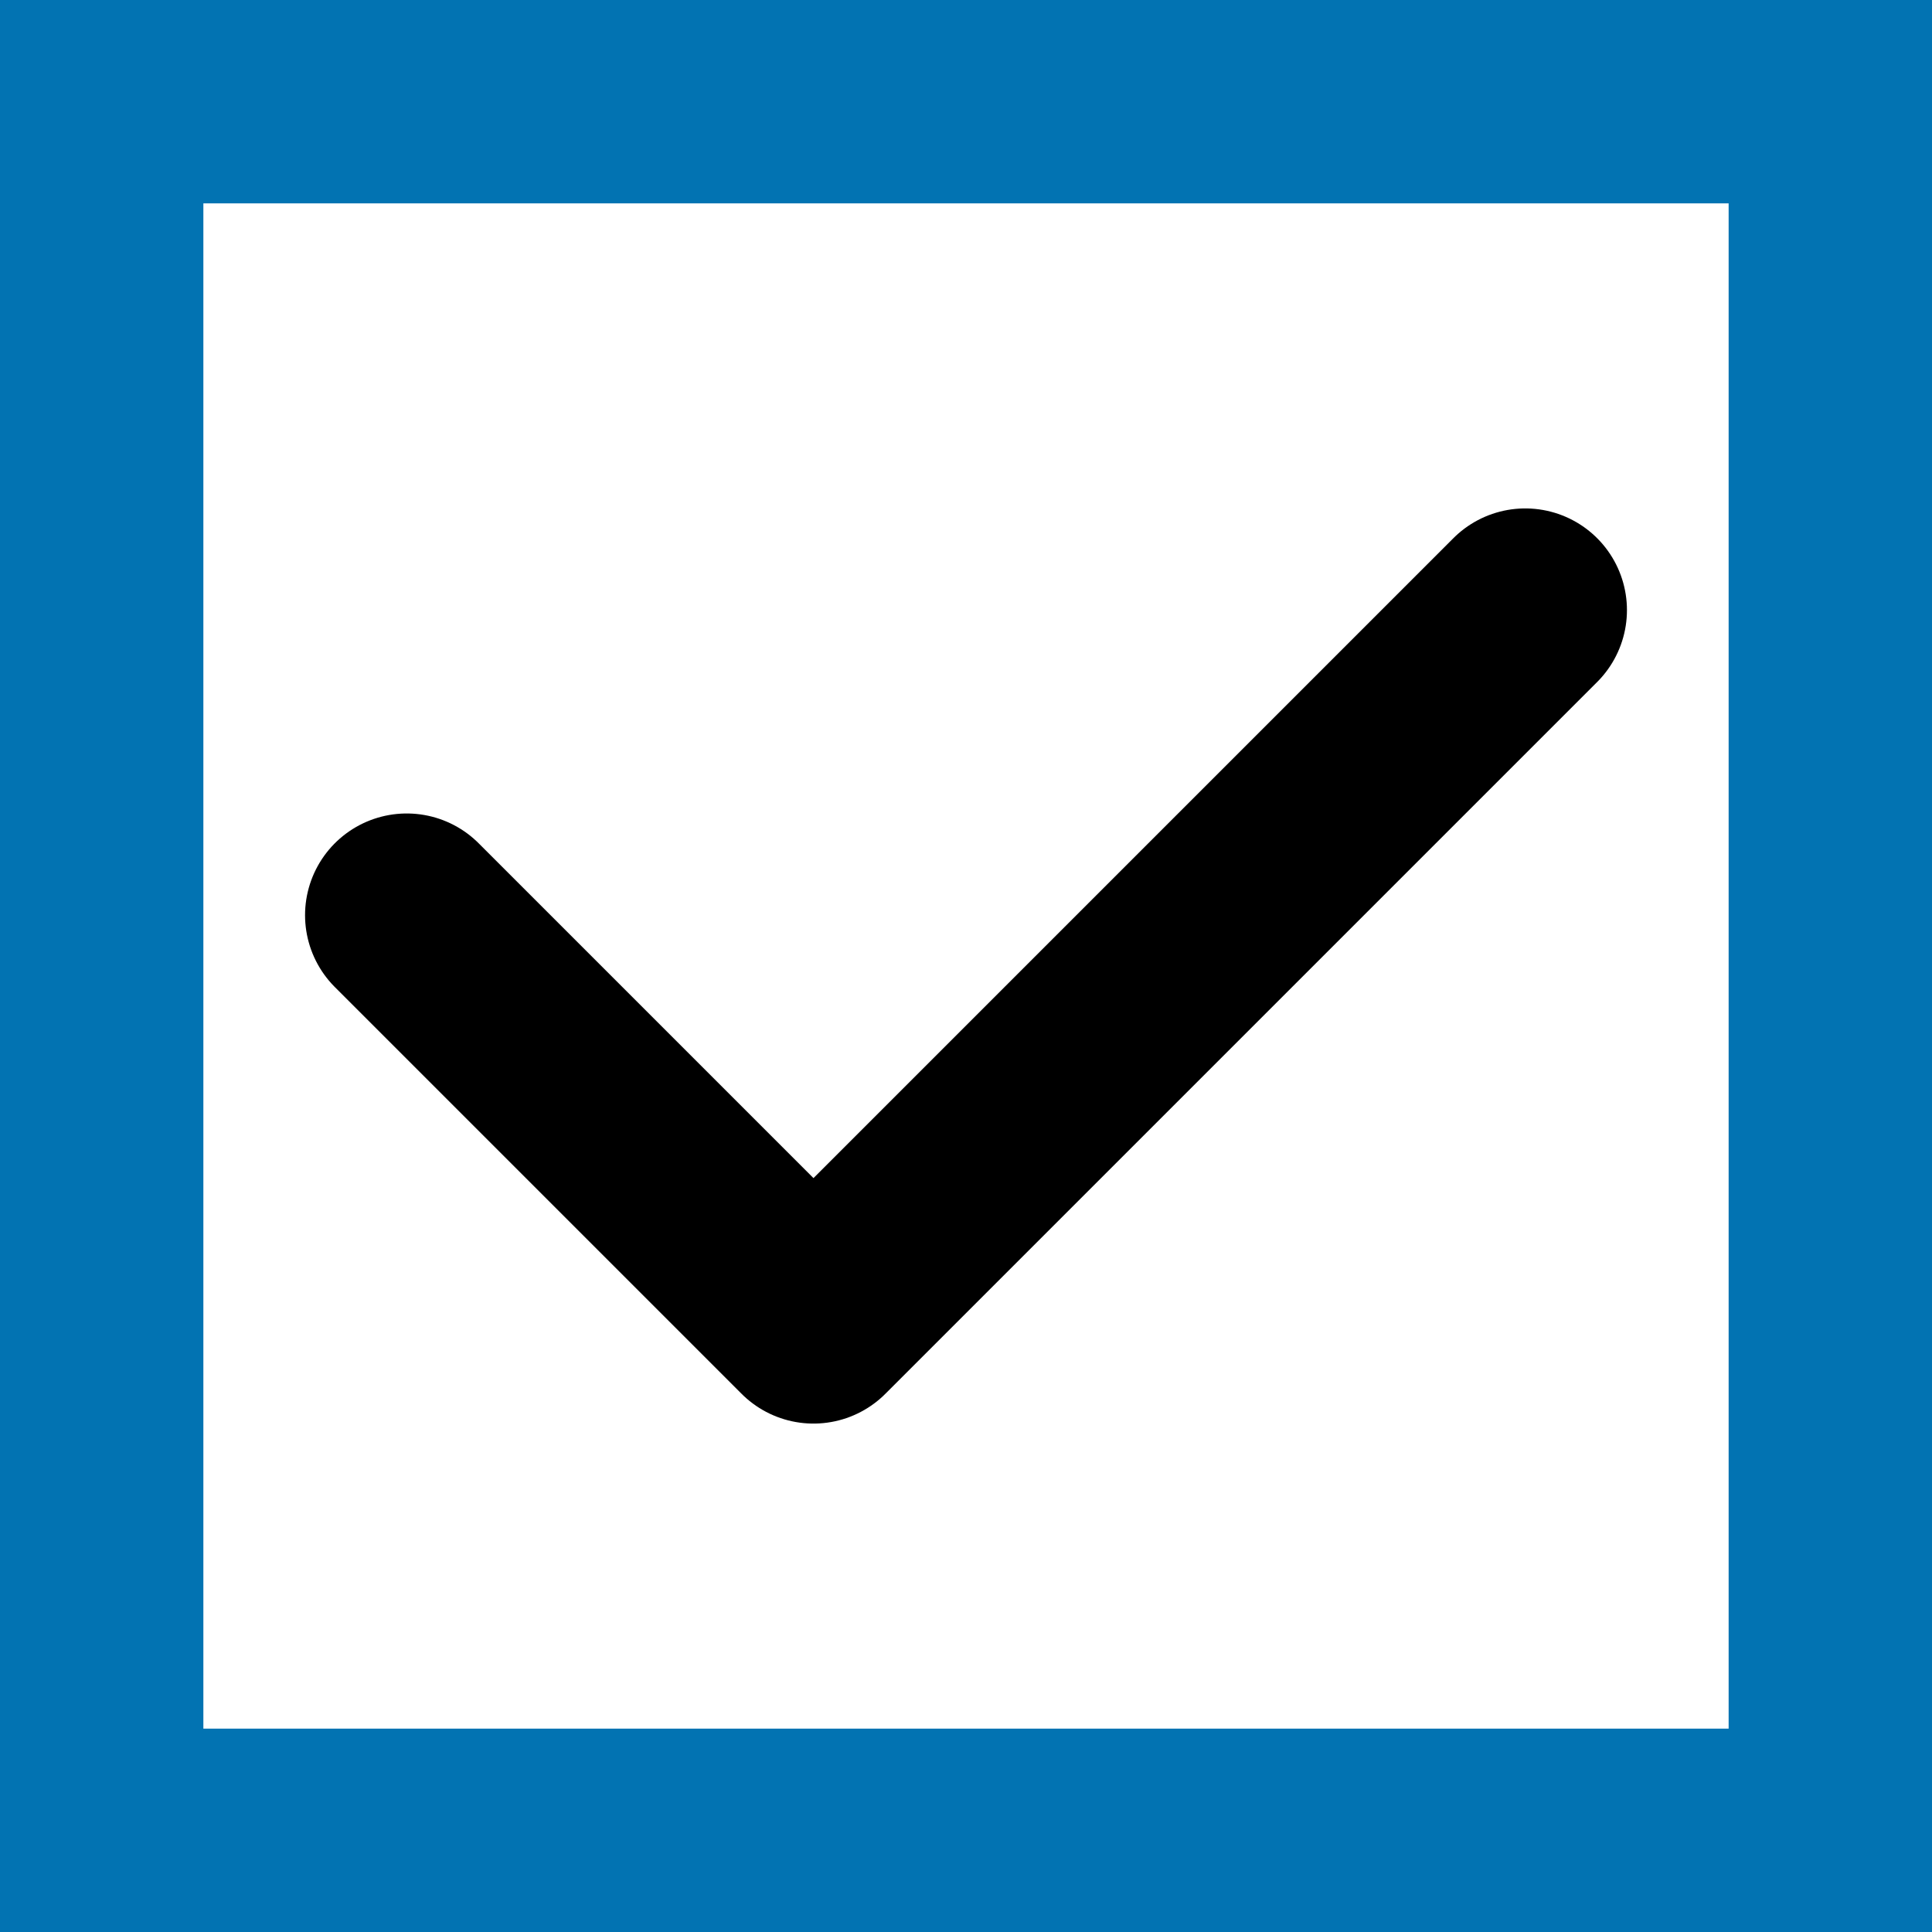
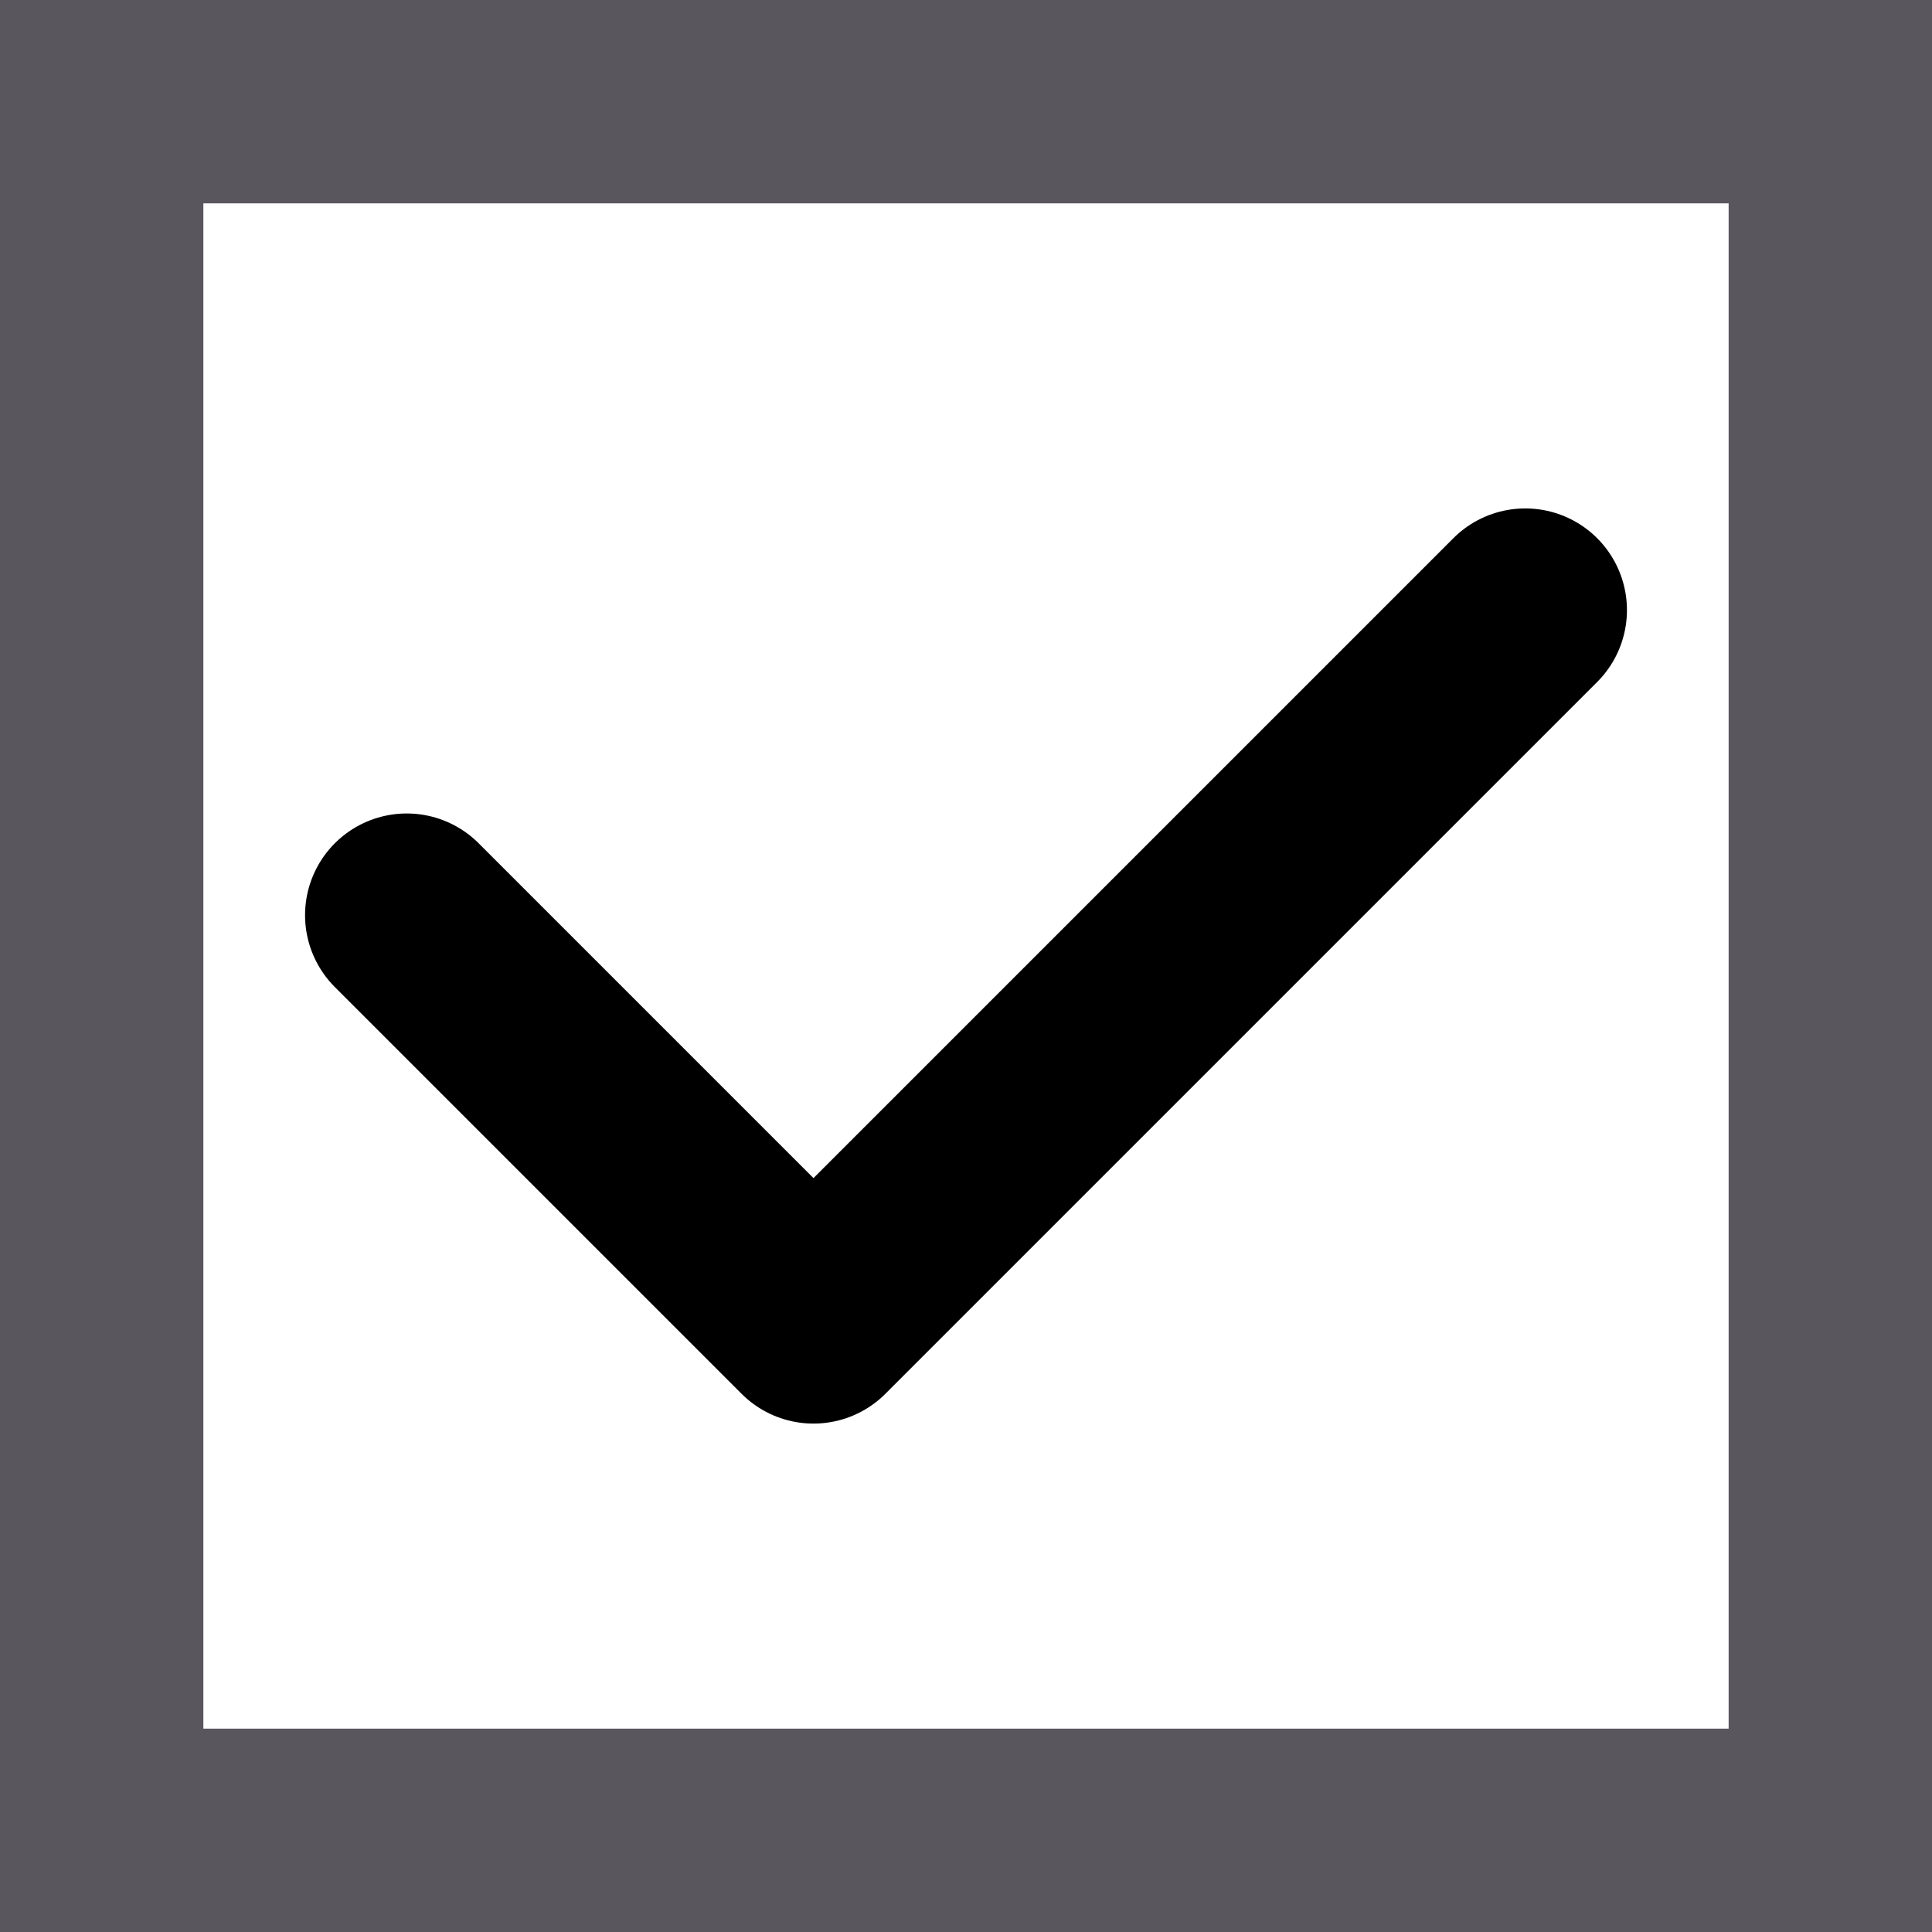
<svg xmlns="http://www.w3.org/2000/svg" width="19" height="19" viewBox="0 0 19 19" fill="none">
-   <rect x="1" y="1" width="17" height="17" stroke="#0273B2" stroke-width="2" />
+   <rect x="1" y="1" width="17" height="17" stroke="#59565D" stroke-width="2" />
  <path d="M4 9L8 13L15 6" stroke="black" stroke-width="2" stroke-linecap="round" stroke-linejoin="round" />
</svg>
